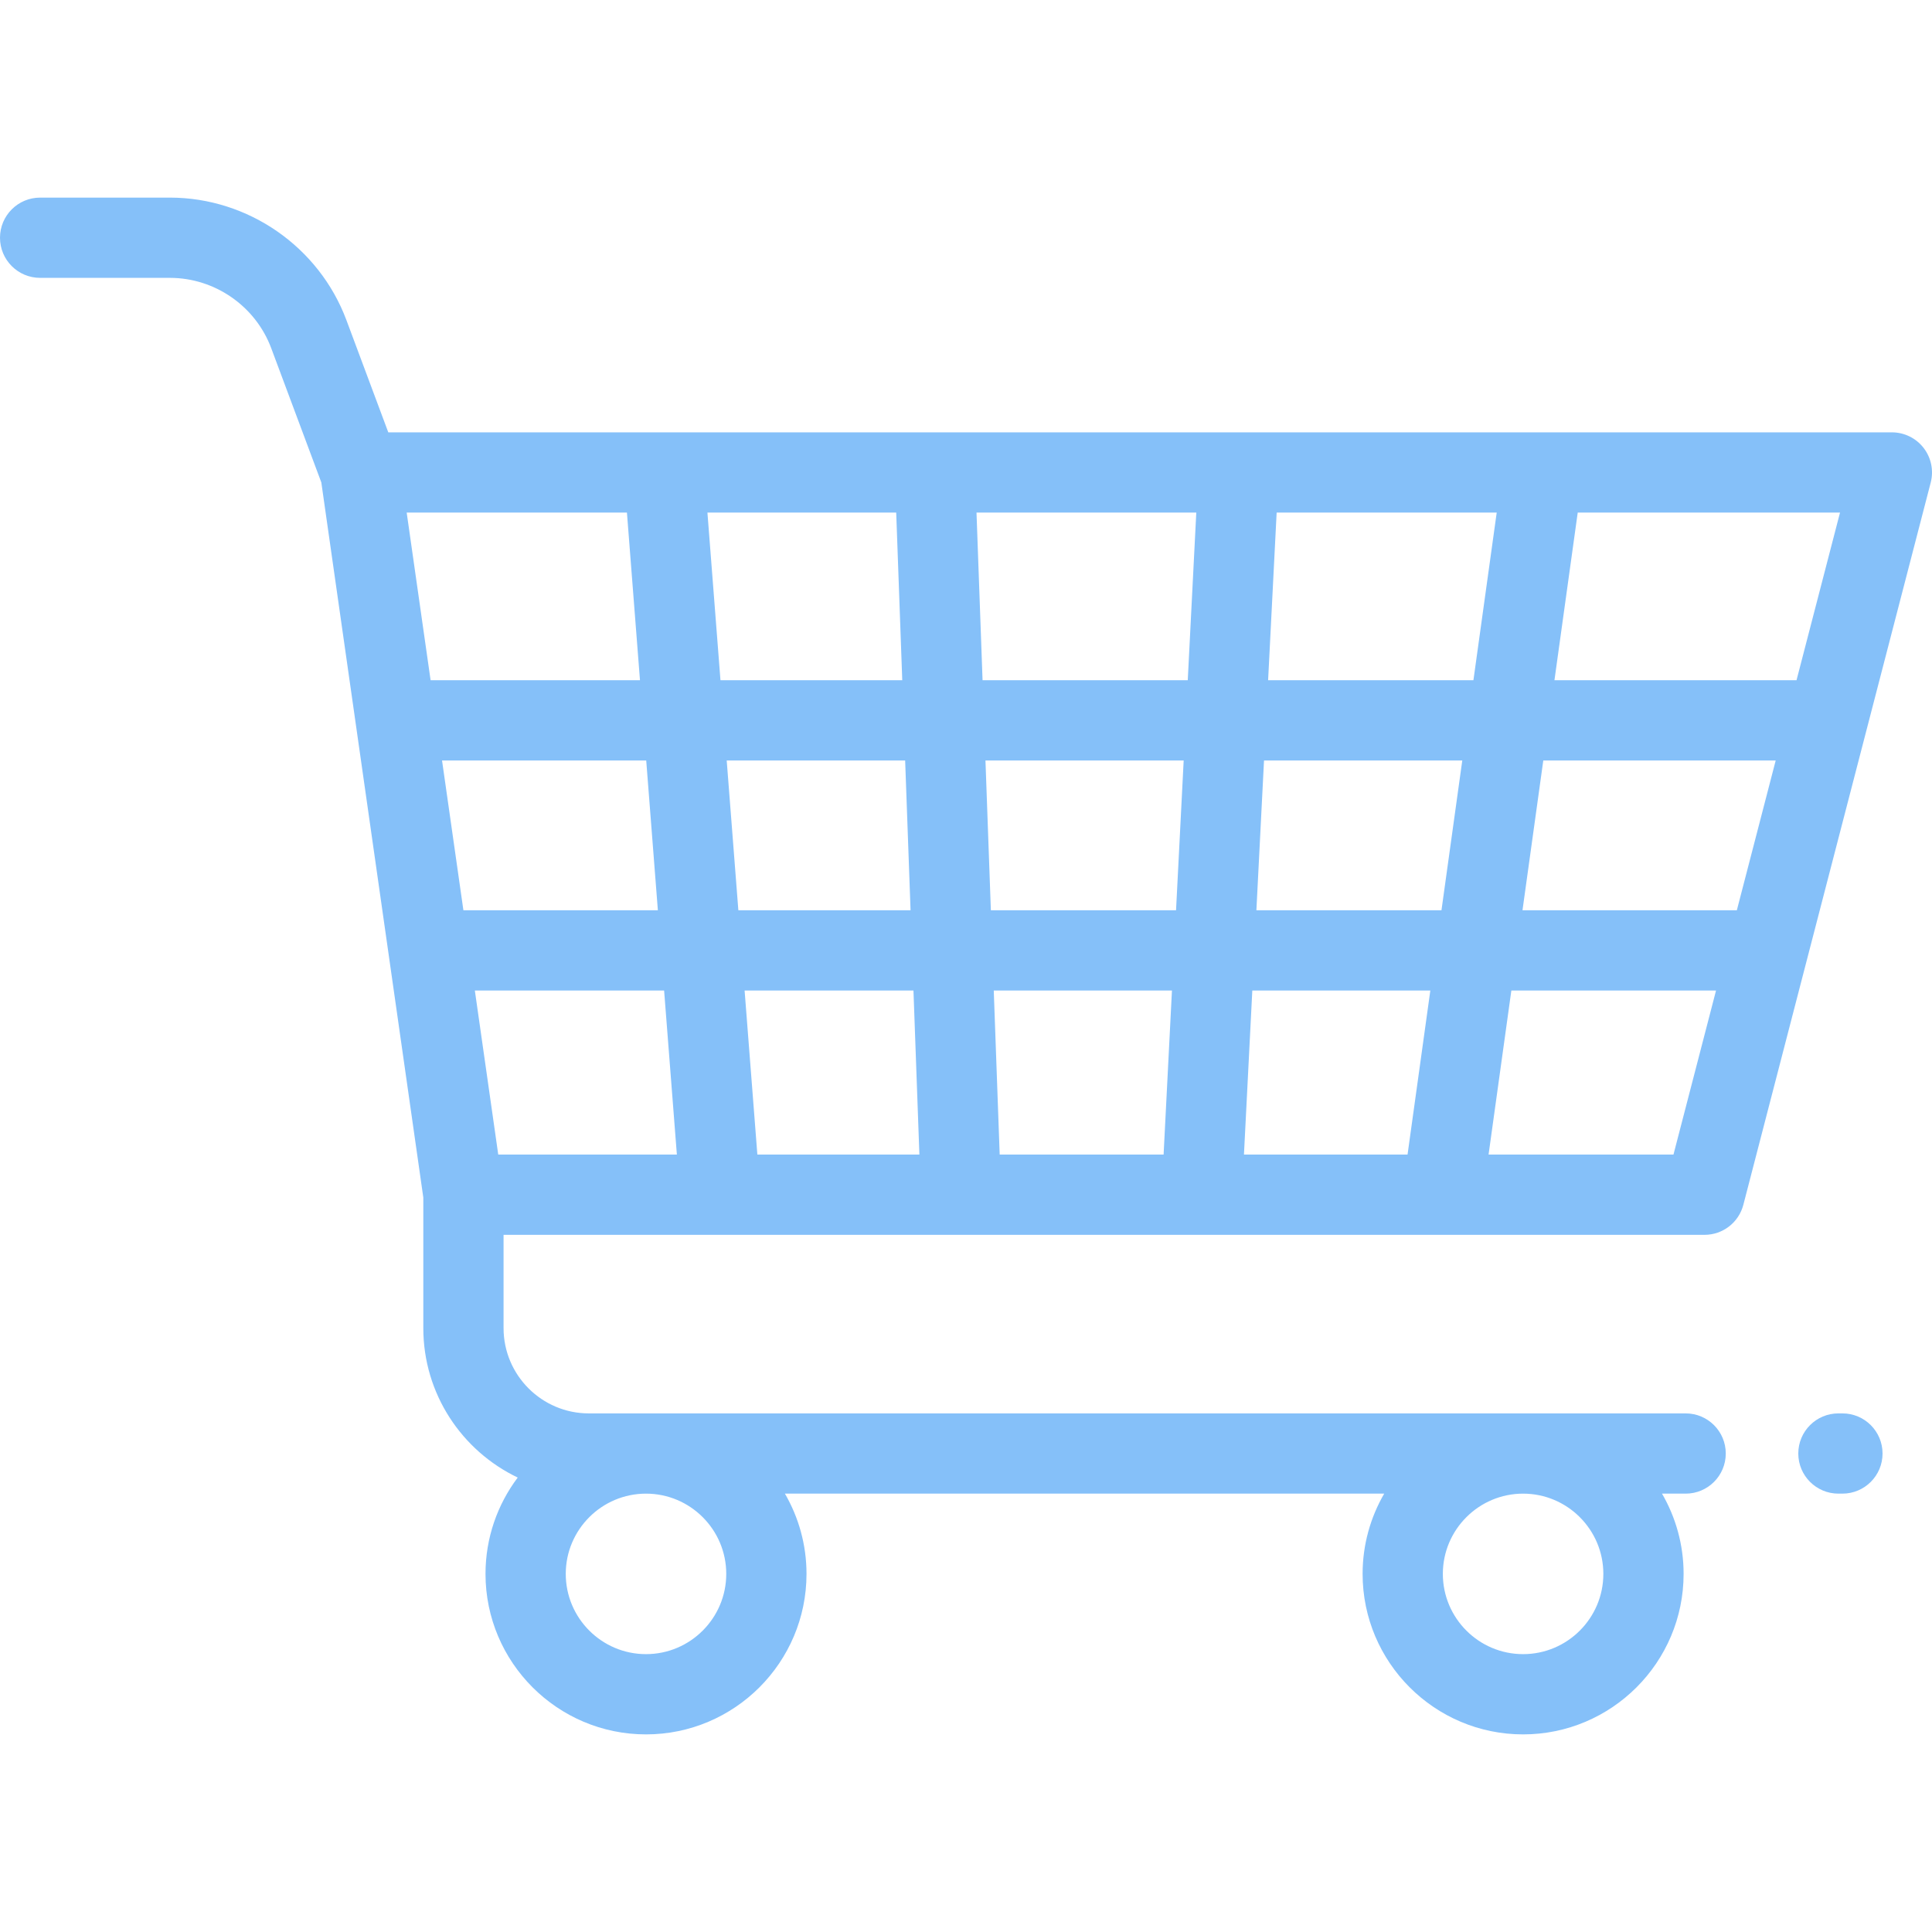
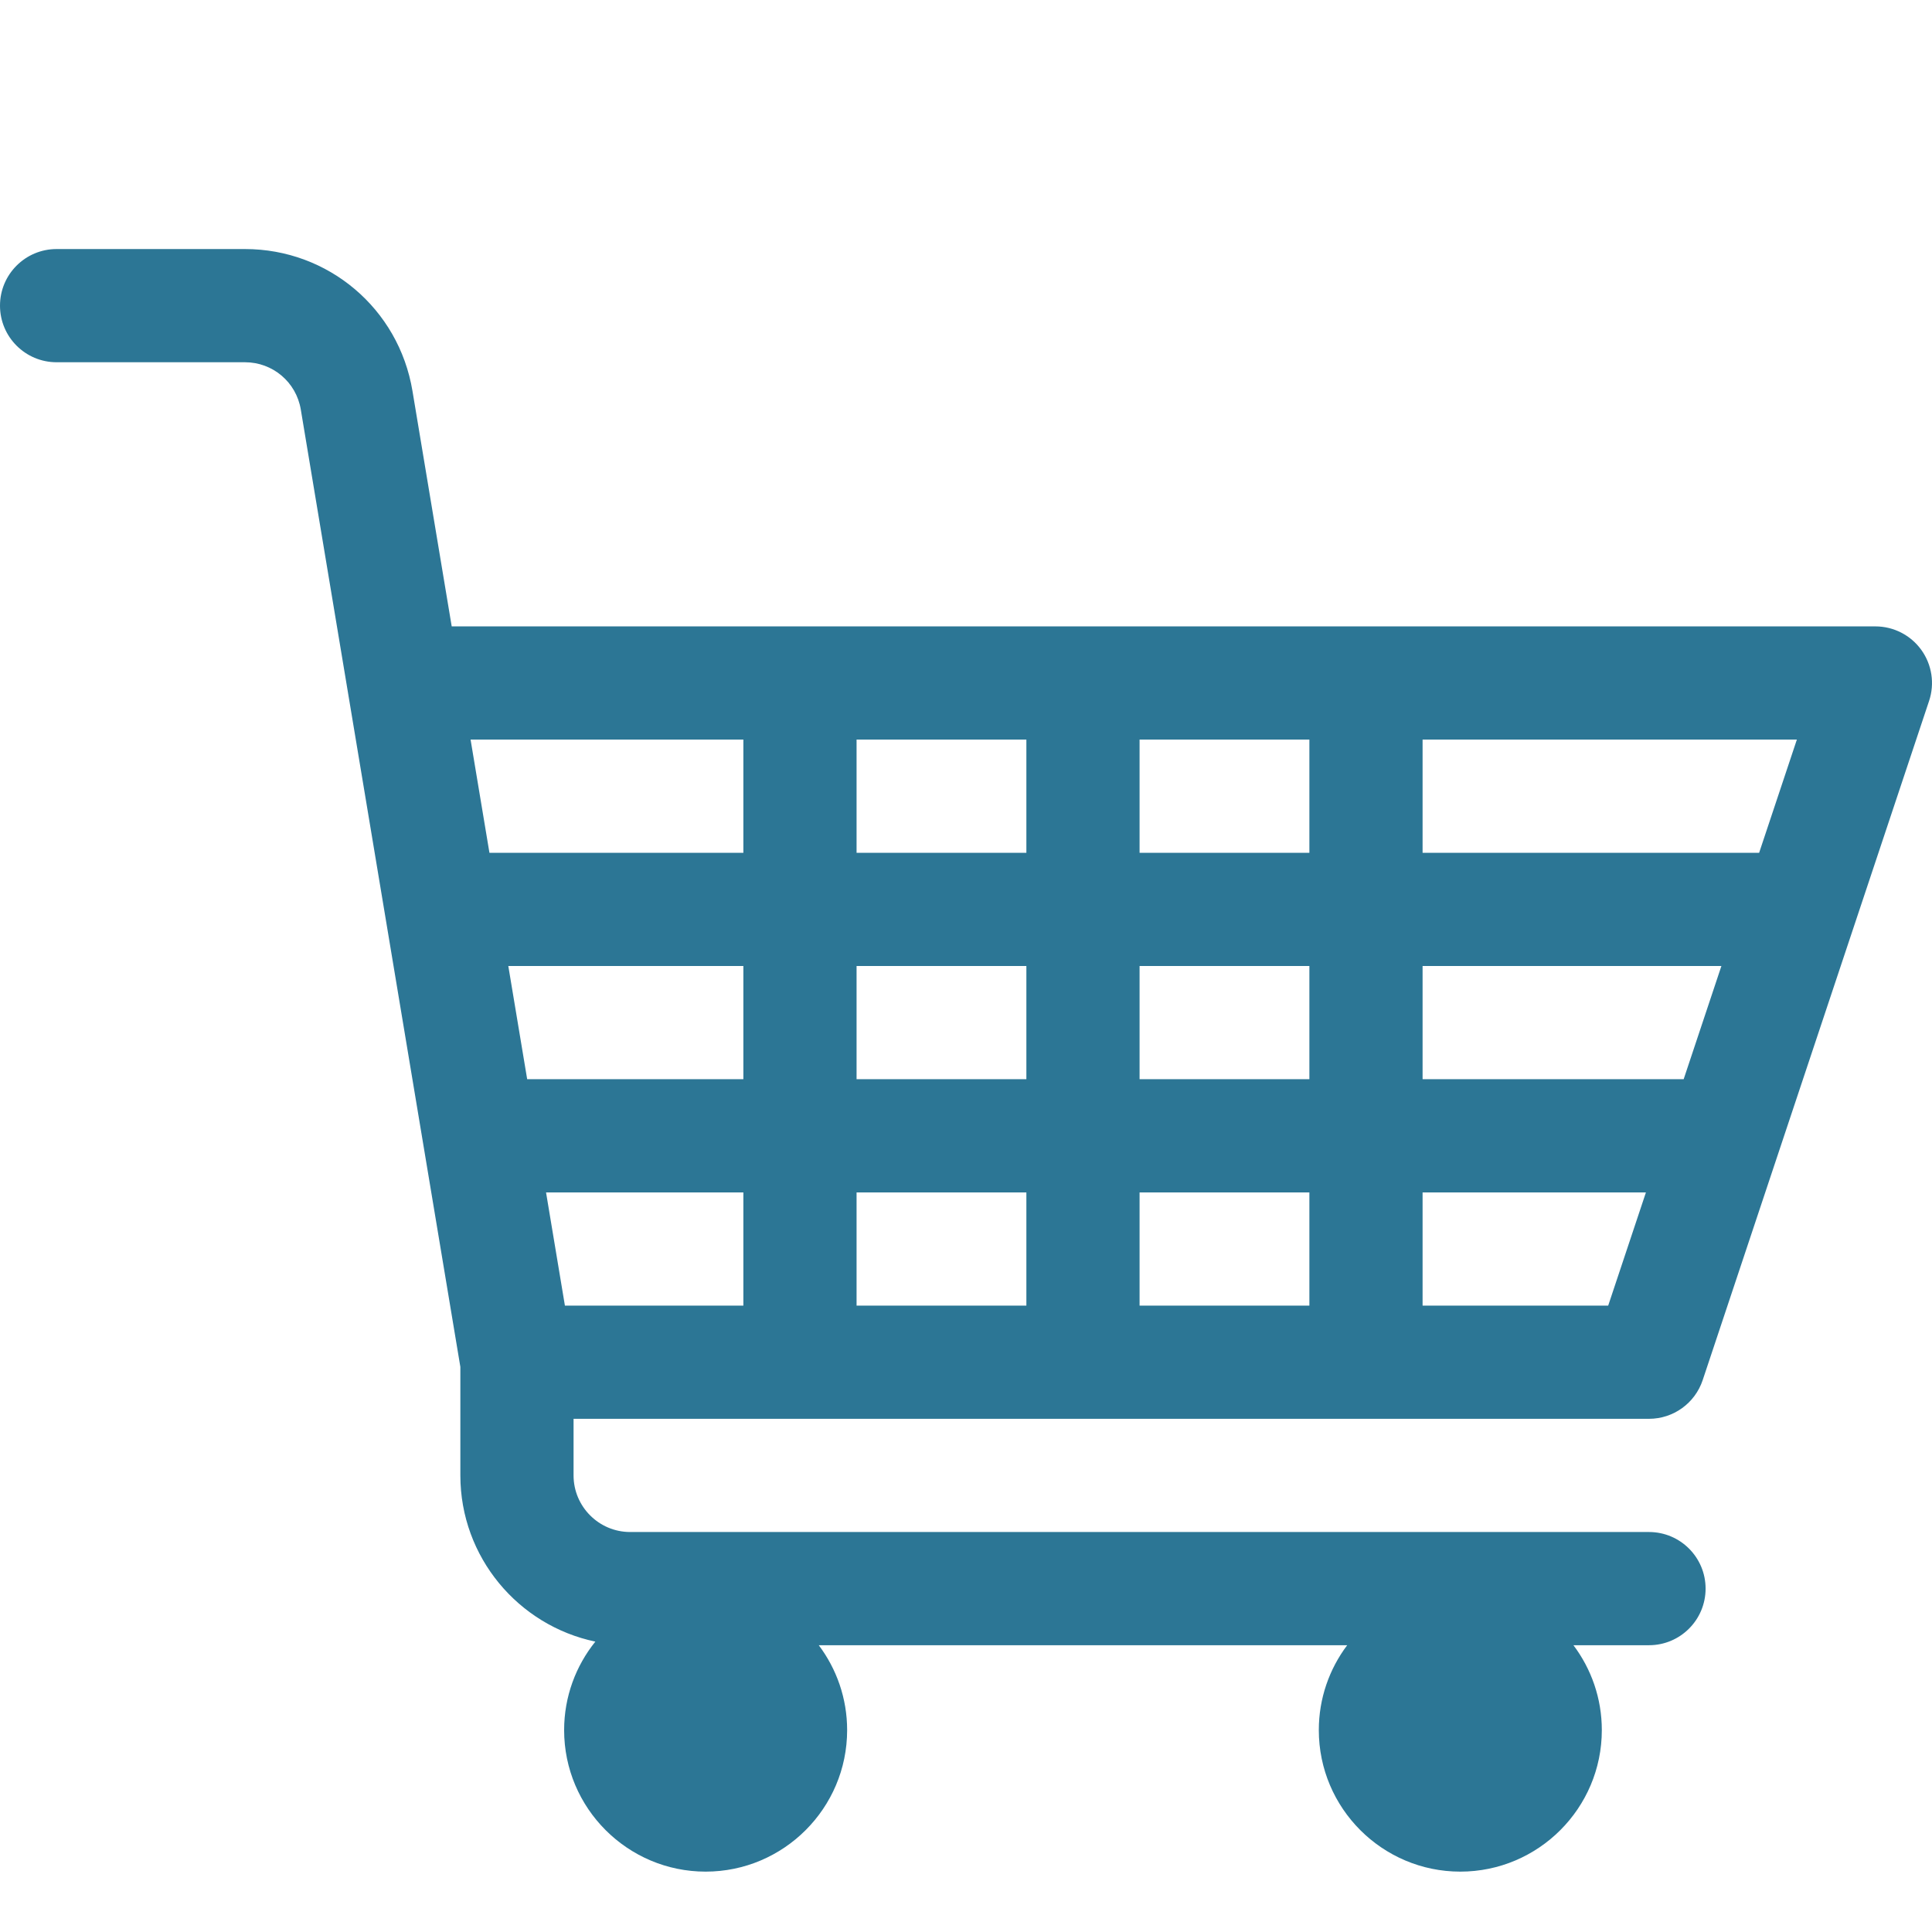
- <svg xmlns="http://www.w3.org/2000/svg" version="1.1" id="Layer_1" x="0px" y="0px" viewBox="0 0 512 512" style="enable-background:new 0 0 512 512;" xml:space="preserve" width="512px" height="512px">
-   <g>
+ <svg xmlns="http://www.w3.org/2000/svg" id="Capa_1" enable-background="new 0 0 512 512" height="512px" viewBox="0 0 512 512" width="512px">
+   <g transform="matrix(1 0 0 1 0 25)">
    <g>
-       <g>
-         <g>
-           <path d="M509.777,118.702c-2.014-2.603-5.119-4.127-8.41-4.127H102.9L91.807,84.846C84.558,65.421,65.758,52.37,45.026,52.37     H10.633C4.761,52.37,0,57.13,0,63.003s4.761,10.633,10.633,10.633h34.393c11.902,0,22.695,7.492,26.856,18.645l13.272,35.568     l27.029,189.517v34.601c0,17.444,10.238,32.539,25.018,39.601c-5.356,7.115-8.536,15.958-8.536,25.529     c0,23.453,19.081,42.534,42.534,42.534c23.453,0,42.534-19.081,42.534-42.534c0-7.744-2.091-15.006-5.722-21.267h158.816     c-3.631,6.261-5.722,13.523-5.722,21.267c0,23.453,19.081,42.534,42.534,42.534c23.453,0,42.534-19.081,42.534-42.534     c0-7.744-2.091-15.006-5.722-21.267h6.263c5.873,0,10.633-4.761,10.633-10.633s-4.761-10.633-10.633-10.633H156.046     c-12.459,0-22.596-10.137-22.596-22.596v-24.723h318.263c4.845,0,9.077-3.274,10.293-7.963l49.654-191.402     C512.486,124.693,511.791,121.305,509.777,118.702z M403.637,395.83c11.727,0,21.267,9.54,21.267,21.267     c0,11.727-9.54,21.267-21.267,21.267c-11.727,0-21.267-9.54-21.267-21.267C382.37,405.37,391.91,395.83,403.637,395.83z      M171.198,395.83c11.727,0,21.267,9.54,21.267,21.267c0,11.727-9.54,21.267-21.267,21.267s-21.267-9.54-21.267-21.267     C149.931,405.37,159.472,395.83,171.198,395.83z M107.776,135.842h58.369l3.455,44.423h-55.488L107.776,135.842z M122.806,241.23     l-5.661-39.698h54.109l3.088,39.698H122.806z M132.041,305.977l-6.201-43.48h50.157l3.381,43.48H132.041z M187.476,135.842     h50.027l1.604,44.423h-48.176L187.476,135.842z M192.584,201.533h47.29l1.433,39.698h-45.635L192.584,201.533z M200.708,305.977     l-3.381-43.48h44.75l1.571,43.48H200.708z M308.366,305.977h-43.439l-1.571-43.48h47.223L308.366,305.977z M311.664,241.23     H262.59l-1.433-39.698h52.529L311.664,241.23z M314.768,180.266h-54.38l-1.605-44.423h58.247L314.768,180.266z M373.014,305.977     H329.66l2.214-43.48h47.178L373.014,305.977z M382.006,241.23h-49.049l2.021-39.698h52.541L382.006,241.23z M336.062,180.266     l2.263-44.423h58.318l-6.169,44.423H336.062z M443.486,305.977h-49.001l6.039-43.48h54.242L443.486,305.977z M460.282,241.23     h-56.806l5.513-39.698h61.59L460.282,241.23z M476.098,180.266h-64.154l6.169-44.423h69.509L476.098,180.266z" data-original="#000000" class="active-path" data-old_color="#000000" fill="#85C0F9" />
-           <path d="M488.261,374.563h-1.063c-5.873,0-10.633,4.761-10.633,10.633s4.761,10.633,10.633,10.633h1.063     c5.873,0,10.633-4.761,10.633-10.633S494.134,374.563,488.261,374.563z" data-original="#000000" class="active-path" data-old_color="#000000" fill="#85C0F9" />
-         </g>
-       </g>
+       <path d="m437 351c6.457 0 12.188-4.131 14.23-10.256l60-180c1.524-4.575.757-9.603-2.062-13.514-2.819-3.912-7.346-6.23-12.168-6.23h-377.293l-10.4-62.398c-3.631-21.788-22.299-37.602-44.388-37.602h-49.919c-8.284 0-15 6.716-15 15s6.716 15 15 15h49.919c7.363 0 13.585 5.271 14.796 12.534l42.285 253.707v28.759c0 21.651 15.371 39.775 35.772 44.045-5.169 6.428-8.272 14.584-8.272 23.455 0 20.677 16.823 37.5 37.5 37.5s37.5-16.823 37.5-37.5c0-8.436-2.801-16.228-7.521-22.5h140.041c-4.719 6.272-7.521 14.064-7.521 22.5 0 20.677 16.823 37.5 37.5 37.5s37.5-16.823 37.5-37.5c0-8.436-2.801-16.228-7.521-22.5h20.022c8.284 0 15-6.716 15-15s-6.716-15-15-15h-270c-8.271 0-15-6.729-15-15v-15zm-60-180h99.188l-10 30h-89.188zm0 60h79.188l-10 30h-69.188zm0 60h59.188l-10 30h-49.188zm-75-120h45v30h-45zm0 60h45v30h-45zm0 60h45v30h-45zm-75-120h45v30h-45zm0 60h45v30h-45zm0 60h45v30h-45zm-102.293-120h72.293v30h-67.293zm10 60h62.293v30h-57.293zm15 90-5-30h52.293v30z" data-original="#000000" class="active-path" data-old_color="#000000" fill="#2C7695" />
    </g>
  </g>
</svg>
